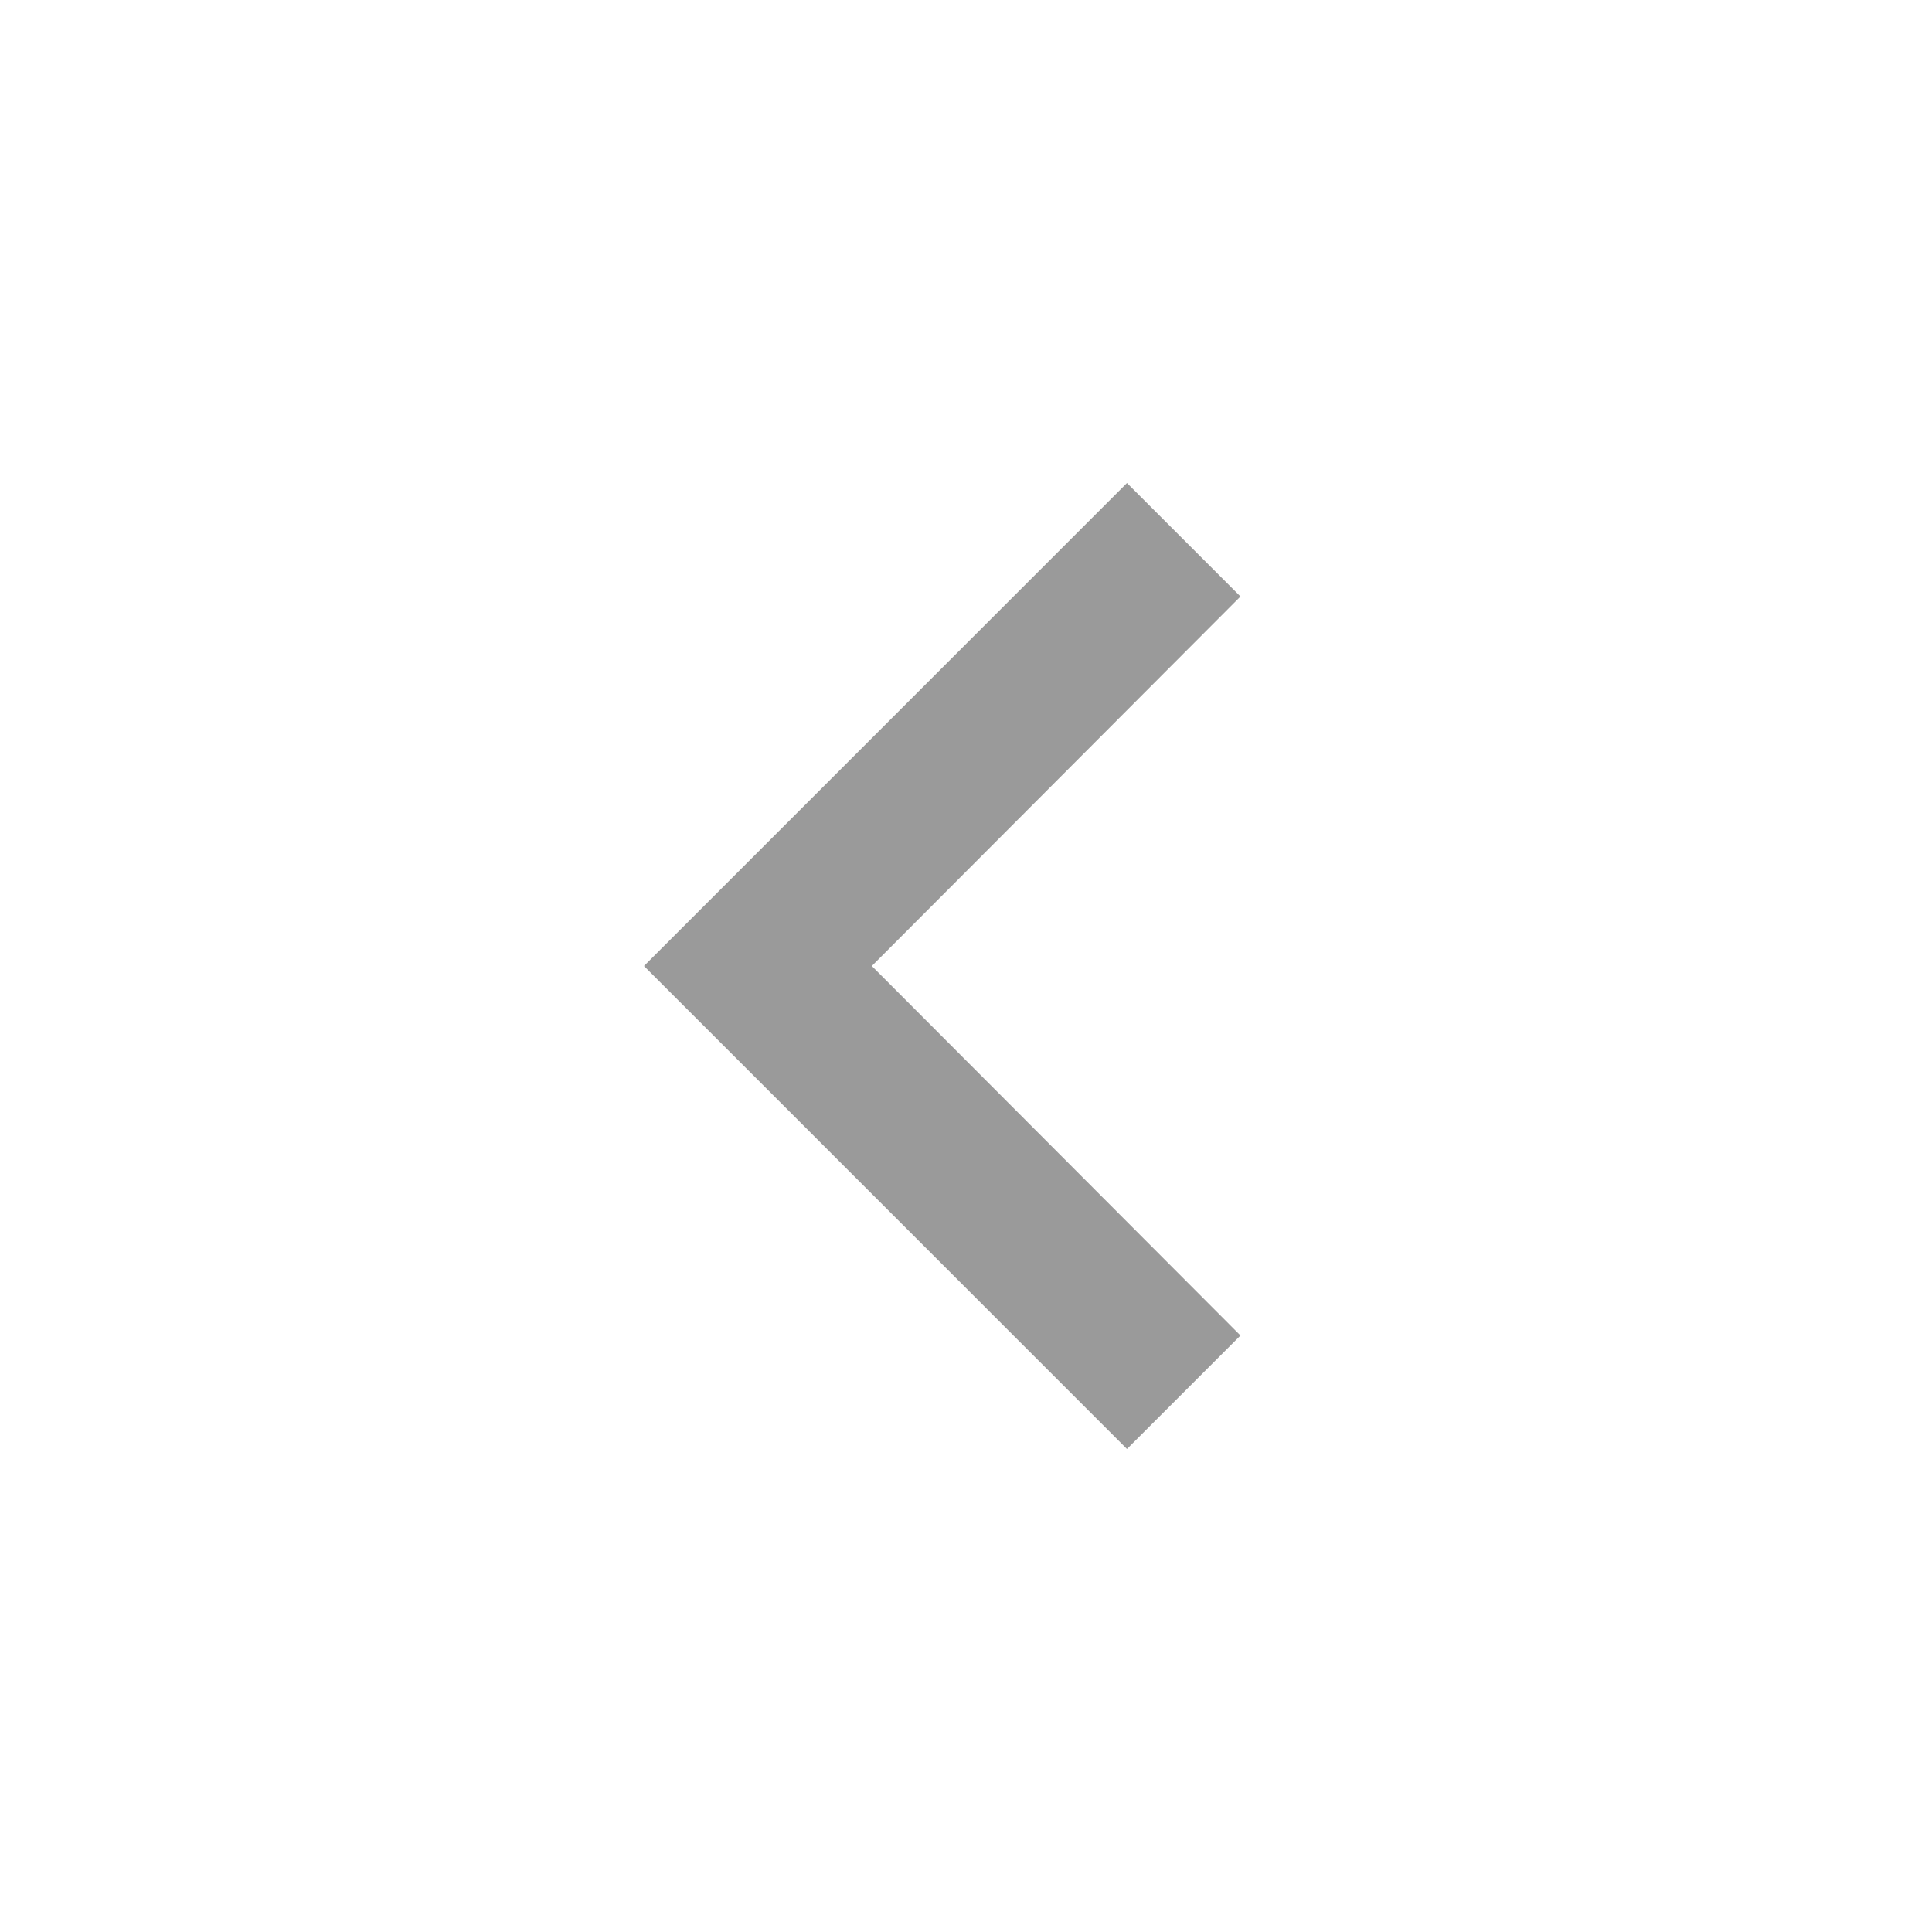
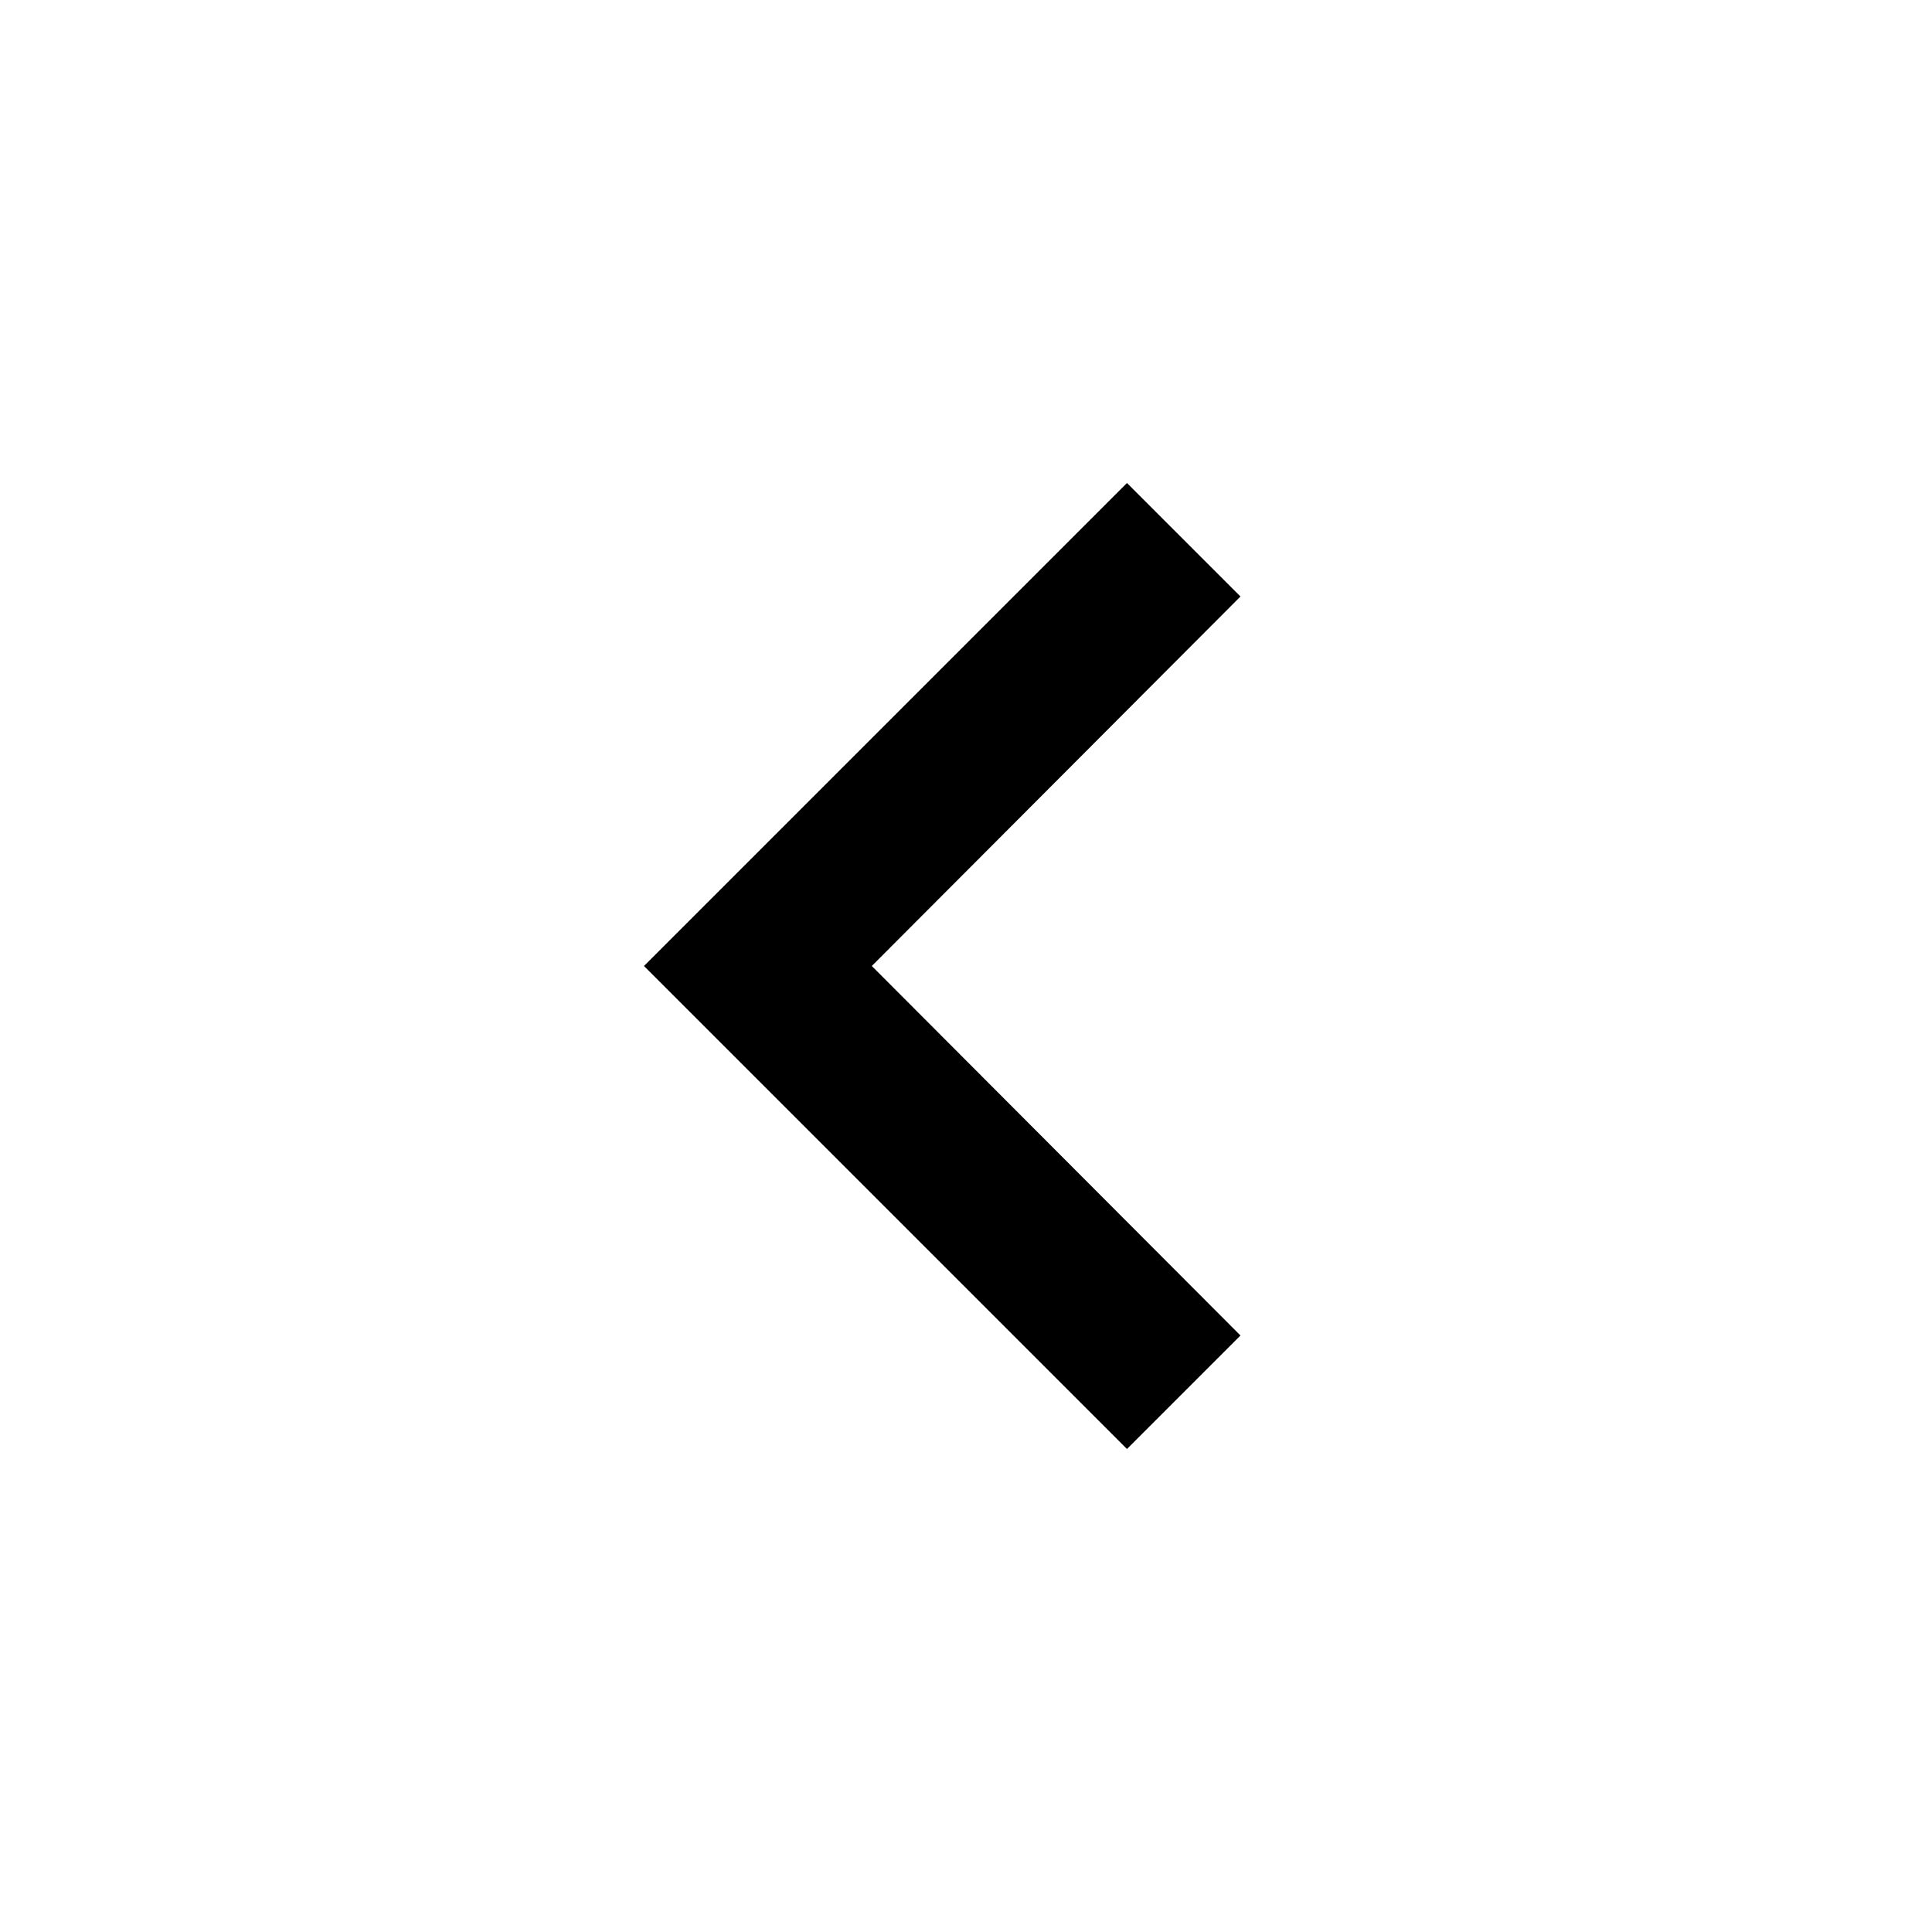
<svg xmlns="http://www.w3.org/2000/svg" width="16" height="16" viewBox="0 0 16 16" fill="none">
-   <path d="M10.273 11.06L7.22 8L10.273 4.94L9.333 4L5.333 8L9.333 12L10.273 11.06Z" fill="#9A9A9A" />
+   <path d="M10.273 11.06L7.22 8L10.273 4.94L9.333 4L5.333 8L9.333 12L10.273 11.06Z" fill="currentColor" />
</svg>
